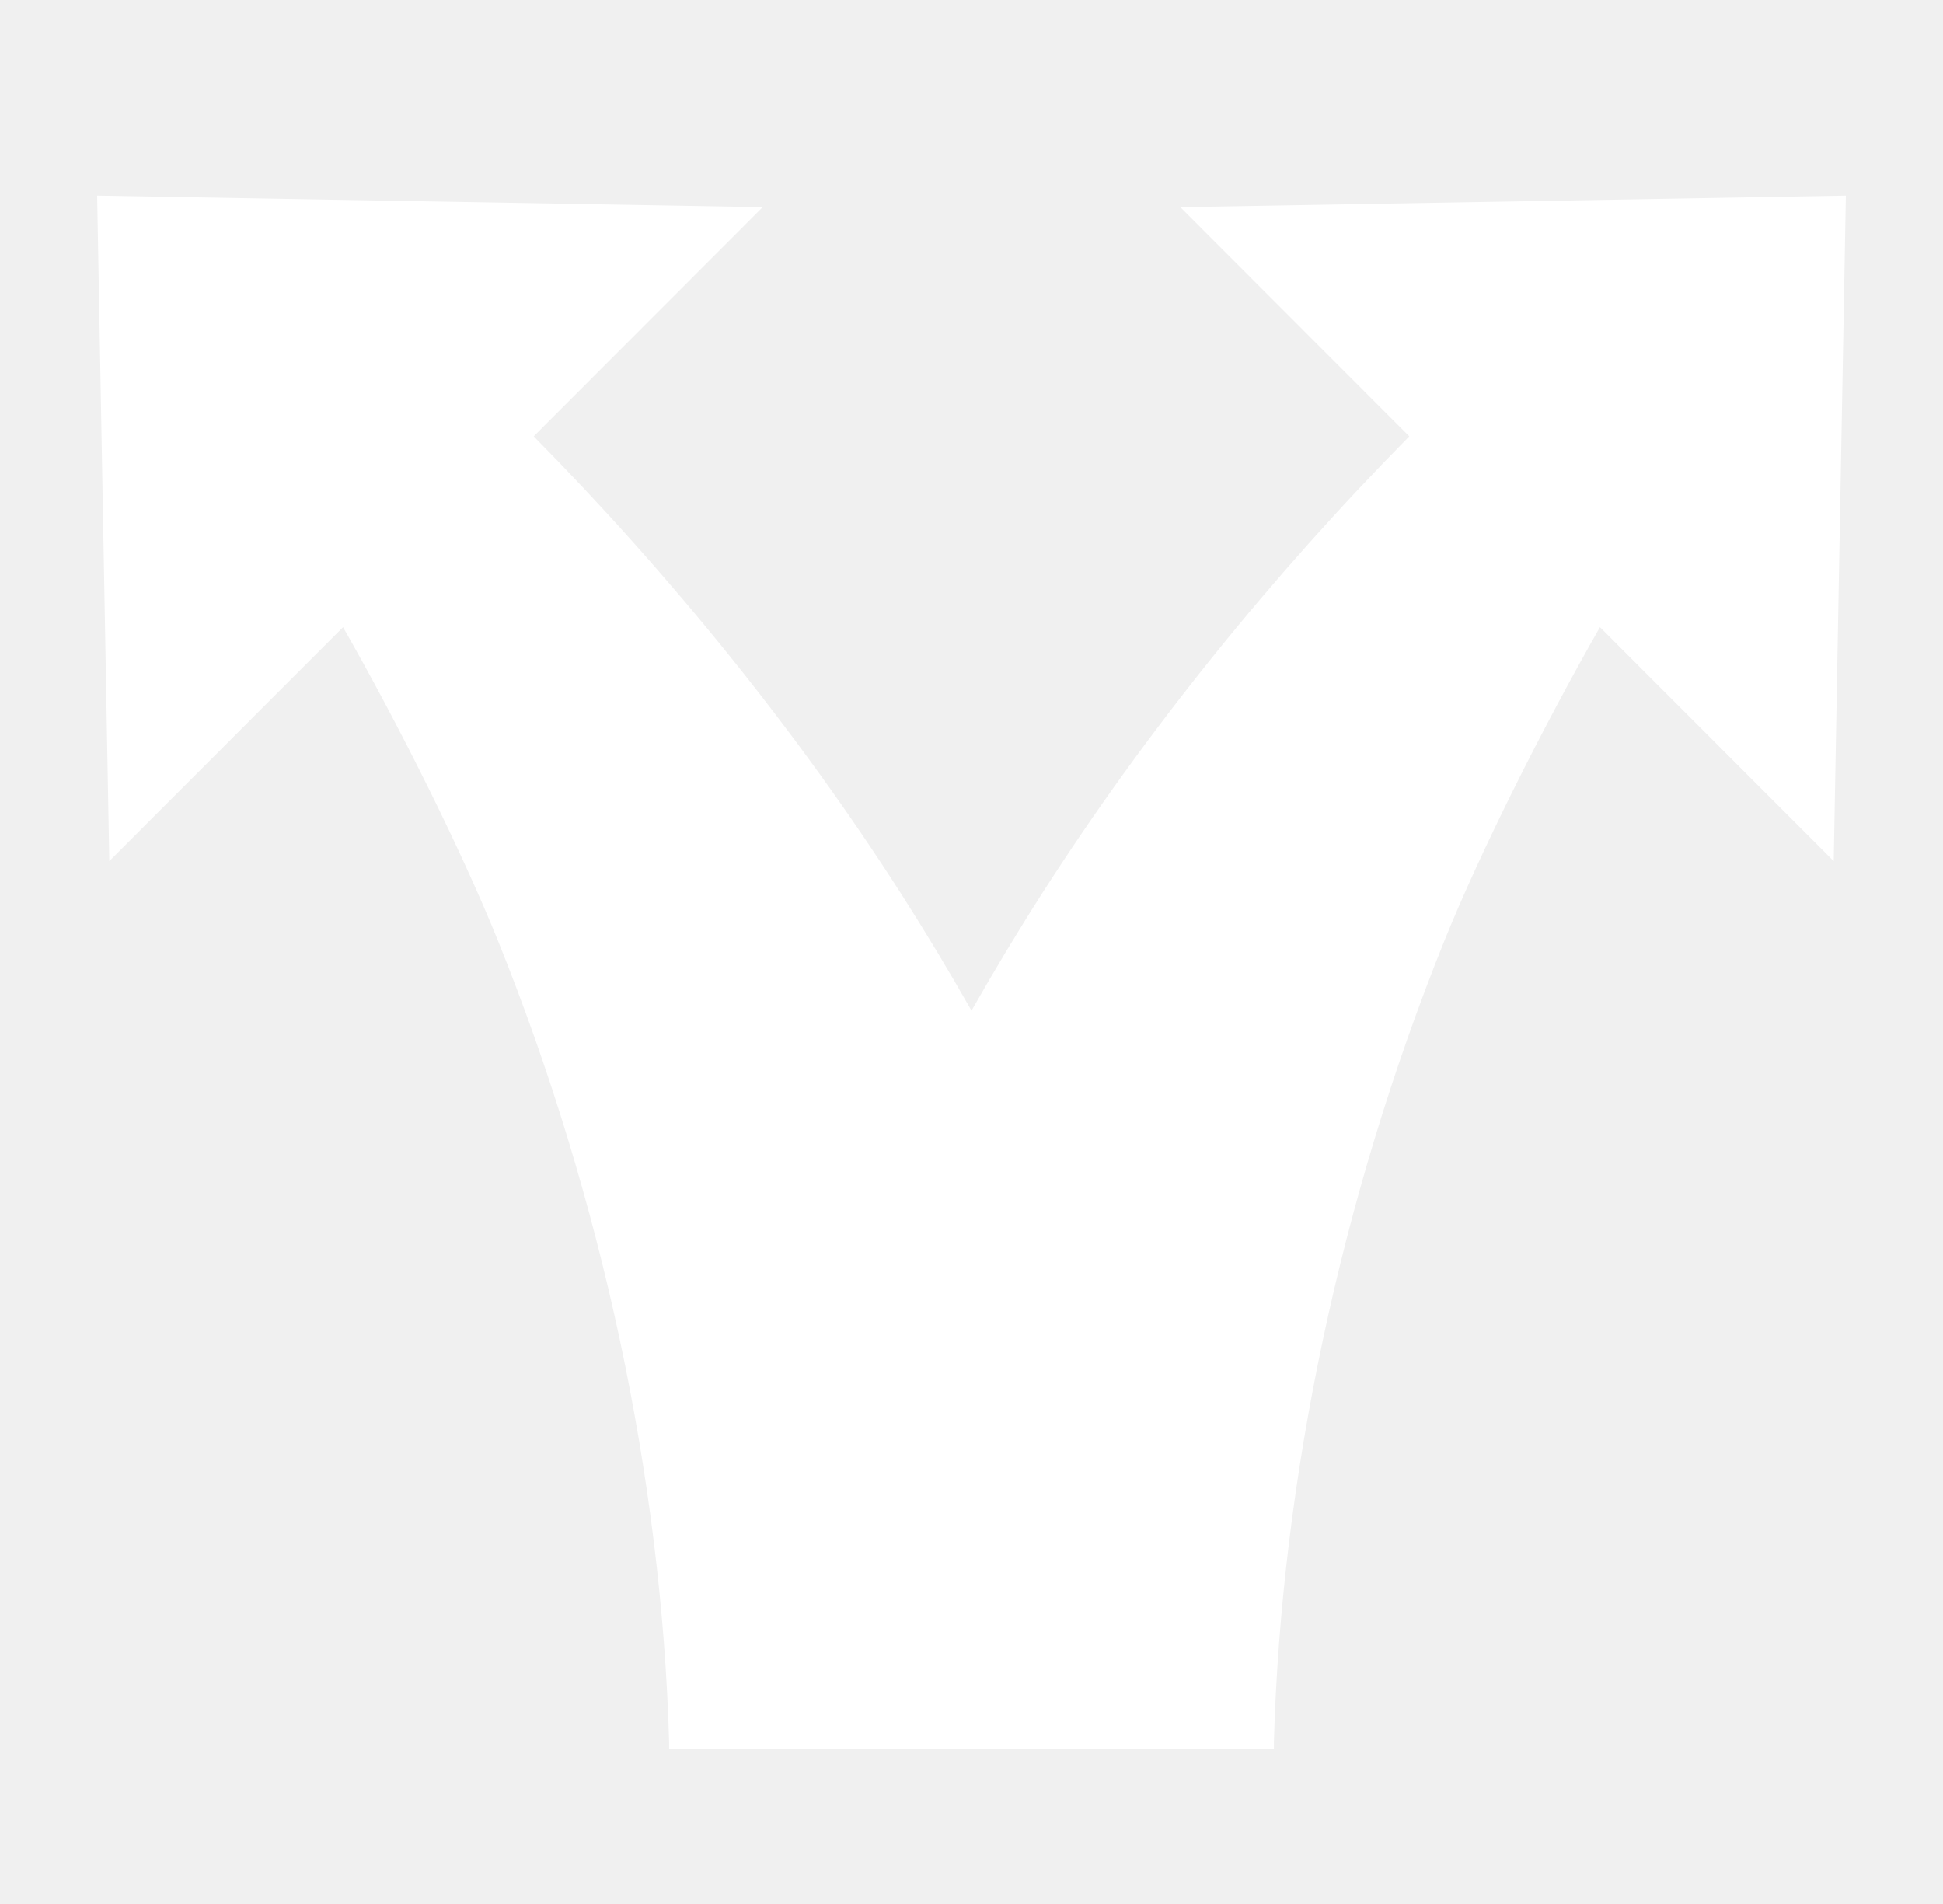
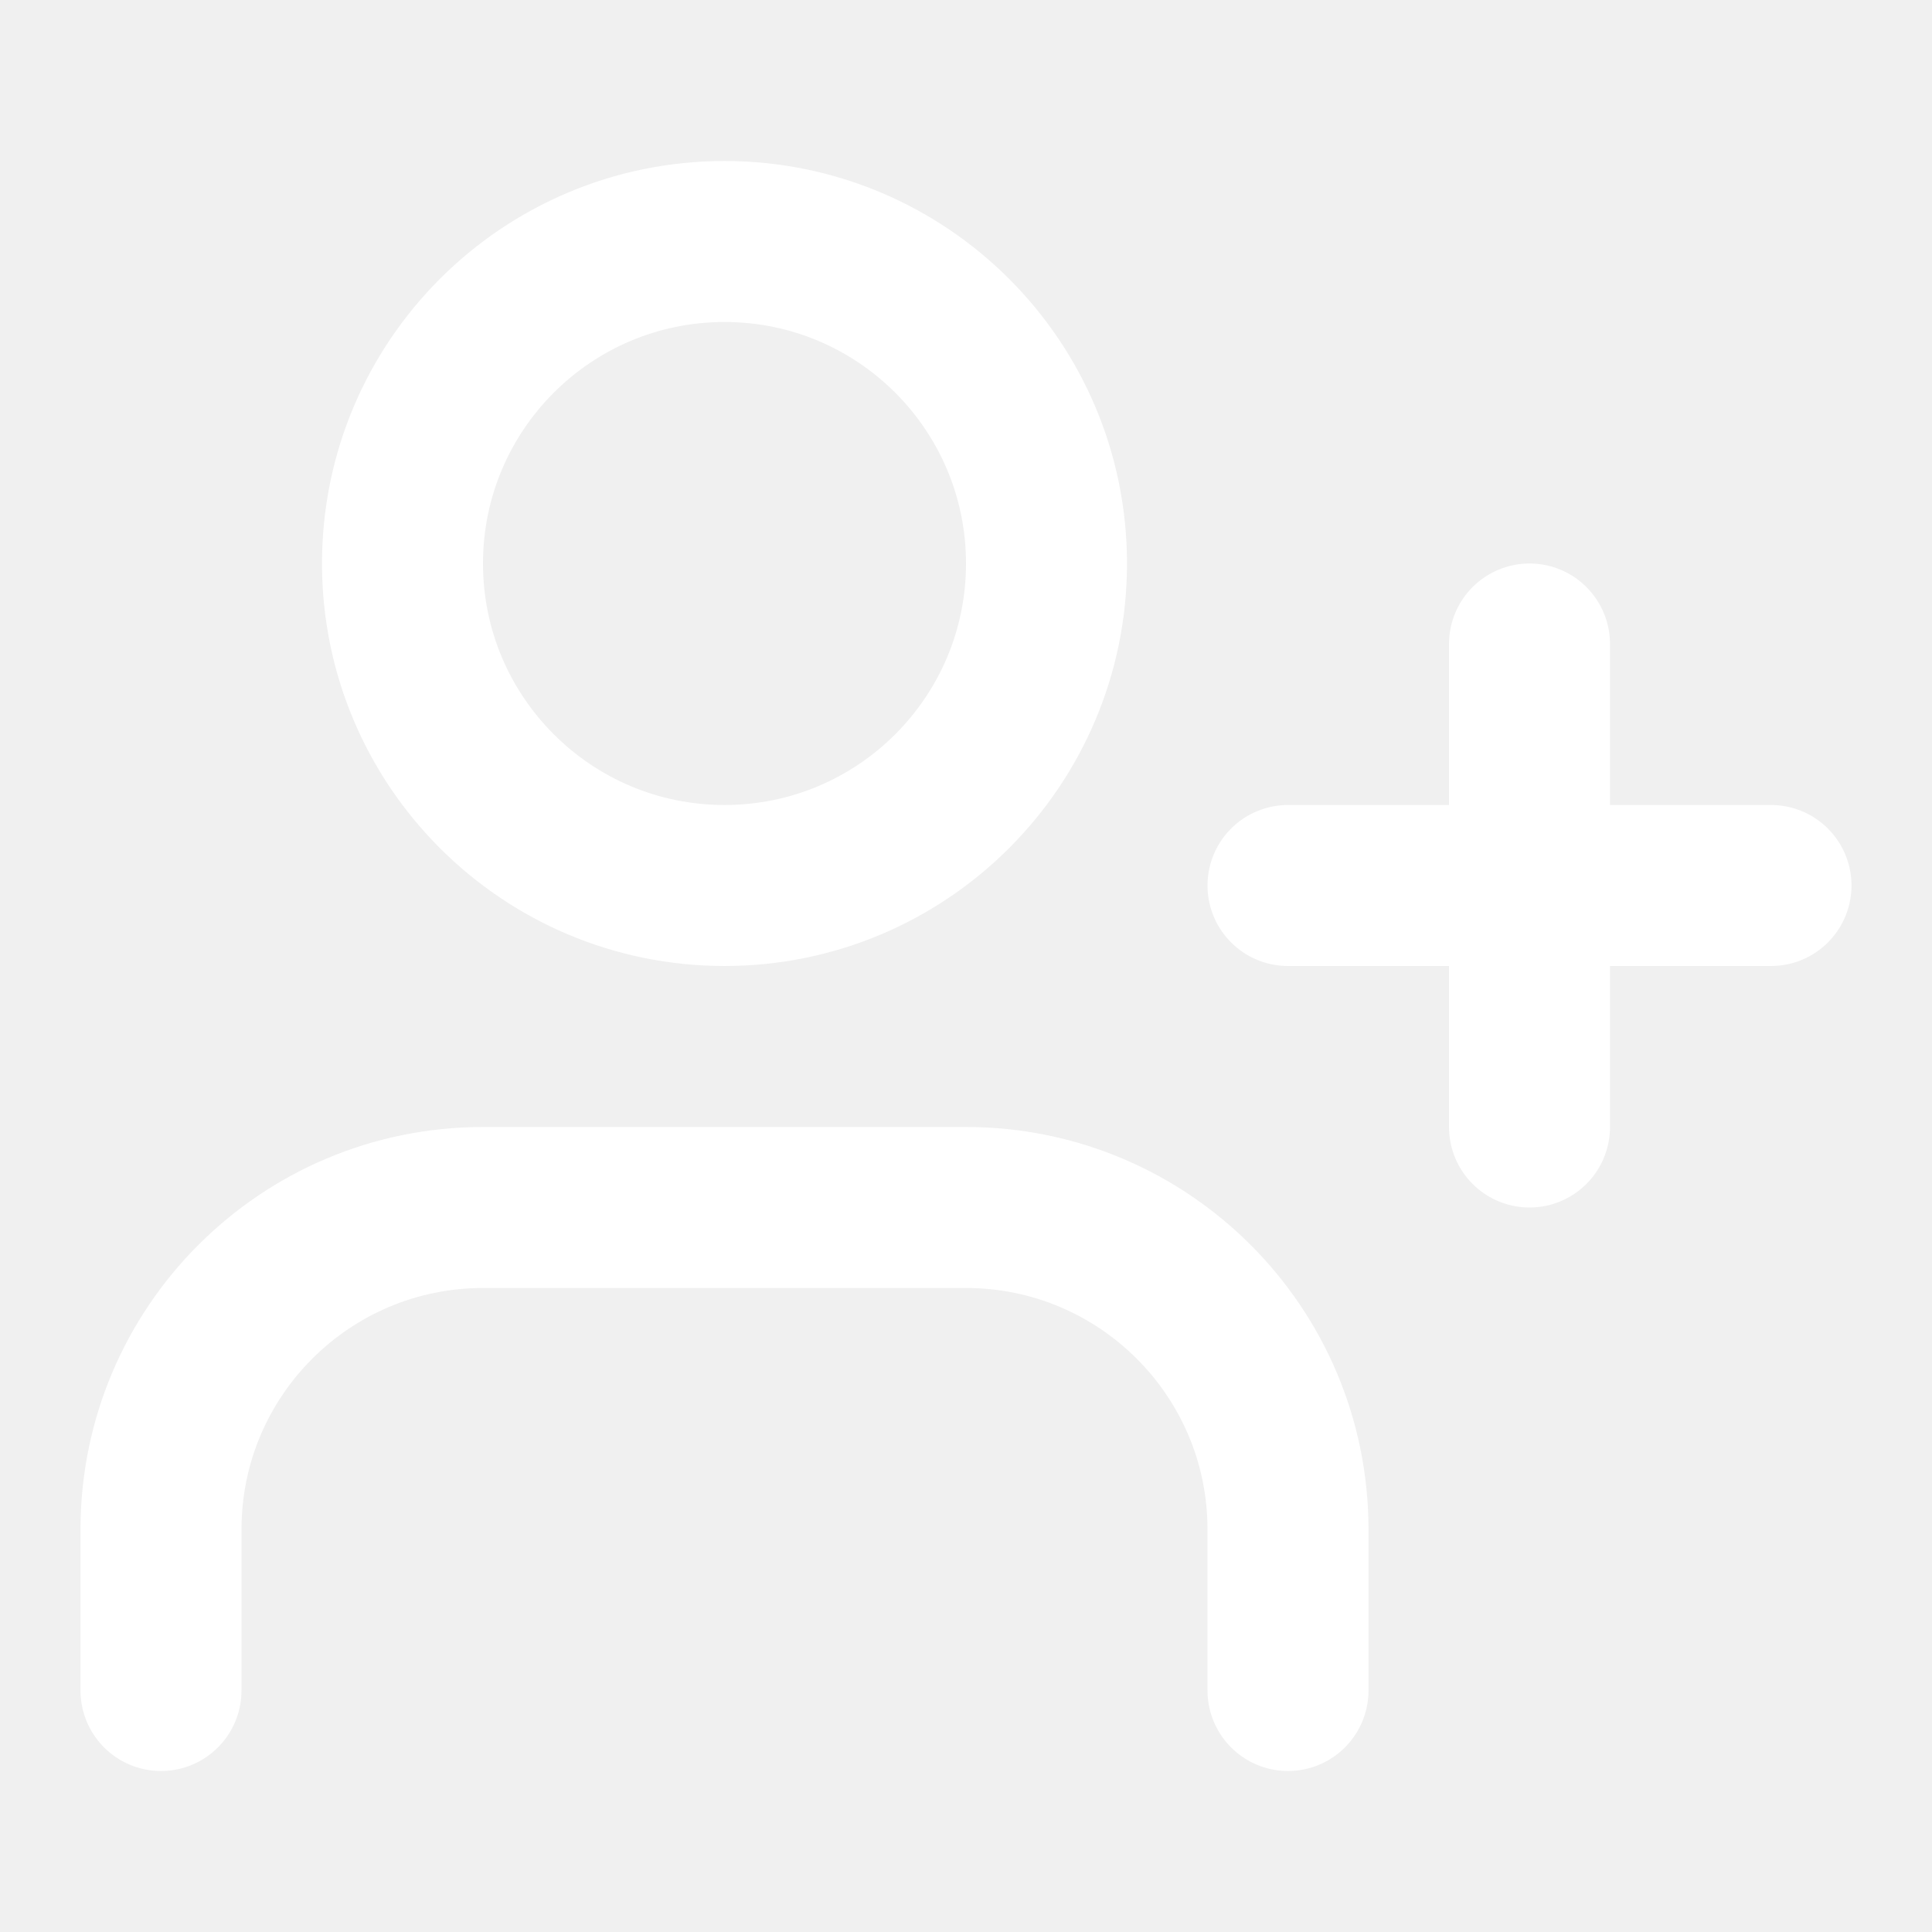
- <svg xmlns="http://www.w3.org/2000/svg" width="100" height="98" xml:space="preserve" overflow="hidden">
-   <defs>
-     <clipPath id="clip0">
-       <rect x="462" y="118" width="100" height="98" />
-     </clipPath>
-   </defs>
-   <g clip-path="url(#clip0)" transform="translate(-462 -118)">
-     <path d="M5 10.062 5.625 44.281 17.656 32.25C20.569 37.344 23.782 43.786 25.656 48.438 30.97 61.627 34.058 76.044 34.438 89.594 34.44 89.723 34.438 89.816 34.438 89.938L65.562 89.938C65.562 89.816 65.56 89.723 65.562 89.594 65.943 76.044 68.999 61.627 74.312 48.438 76.187 43.786 79.431 37.344 82.344 32.25L94.375 44.281 95 10.062 60.75 10.656 72.531 22.438C65.49 29.564 58.99 37.582 53.656 45.906 52.395 47.875 51.181 49.889 50 51.969 48.819 49.889 47.605 47.875 46.344 45.906 41.01 37.582 34.511 29.566 27.469 22.438L39.25 10.656 5 10.062Z" fill="#FFFFFF" fill-rule="evenodd" transform="matrix(1 0 0 1.00096 462 118)" />
-     <text fill="#FFFFFF" font-family="Arial,Arial_MSFontService,sans-serif" font-weight="700" font-size="5" transform="matrix(1 0 0 1.00096 462 233)">Created by ImageCatalog</text>
-     <text fill="#FFFFFF" font-family="Arial,Arial_MSFontService,sans-serif" font-weight="700" font-size="5" transform="matrix(1 0 0 1.00096 462 238)">from the Noun Project</text>
+ <svg xmlns="http://www.w3.org/2000/svg" width="138" height="138" xml:space="preserve" overflow="hidden">
+   <g transform="translate(-423 -241)">
+     <path d="M515 361.75 515 350.25C515 337.548 504.702 327.25 492 327.25L457.5 327.25C444.797 327.25 434.5 337.548 434.5 350.25L434.5 361.75" stroke="#FFFFFF" stroke-width="11.5" stroke-linecap="round" stroke-linejoin="round" fill="none" />
+     <path d="M497.75 281.25C497.75 293.953 487.453 304.25 474.75 304.25 462.047 304.25 451.75 293.953 451.75 281.25 451.75 268.547 462.047 258.25 474.75 258.25 487.453 258.25 497.75 268.547 497.75 281.25Z" stroke="#FFFFFF" stroke-width="11.5" stroke-linecap="round" stroke-linejoin="round" fill="none" />
+     <path d="M532.25 287 532.25 321.5" stroke="#FFFFFF" stroke-width="11.5" stroke-linecap="round" stroke-linejoin="round" fill="none" />
+     <path d="M549.5 304.25 515 304.25" stroke="#FFFFFF" stroke-width="11.5" stroke-linecap="round" stroke-linejoin="round" fill="none" />
  </g>
</svg>
